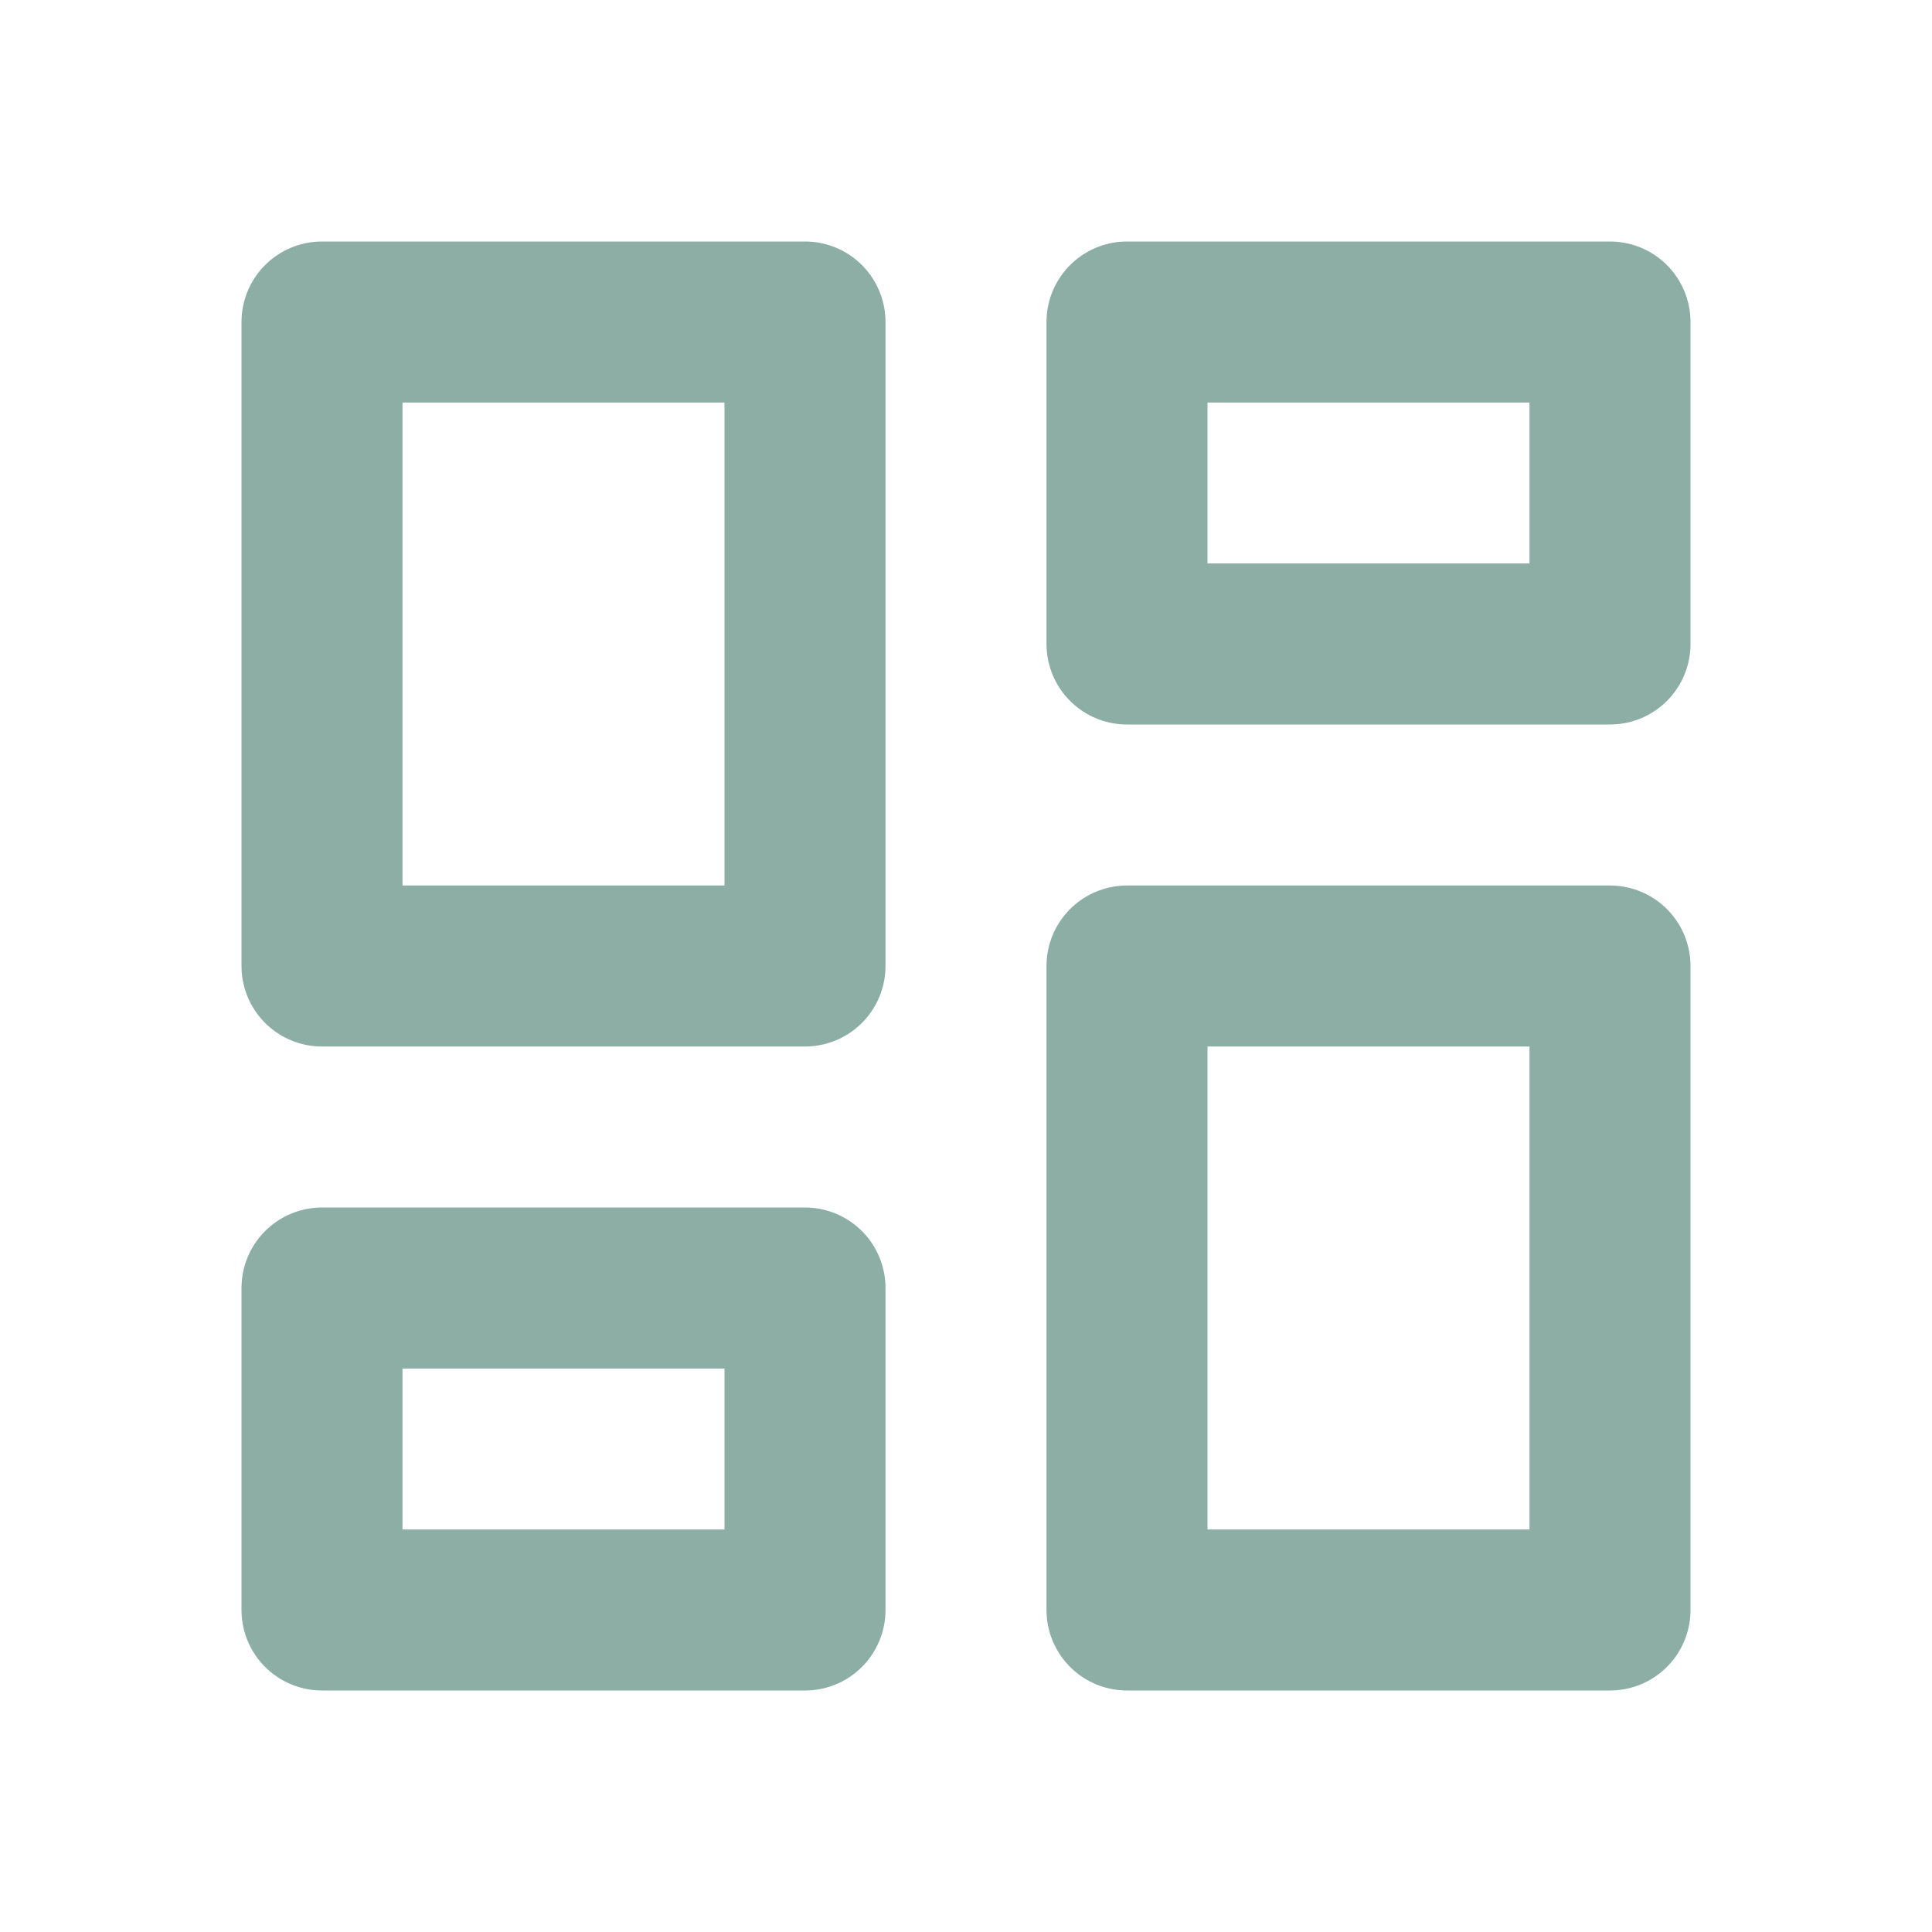
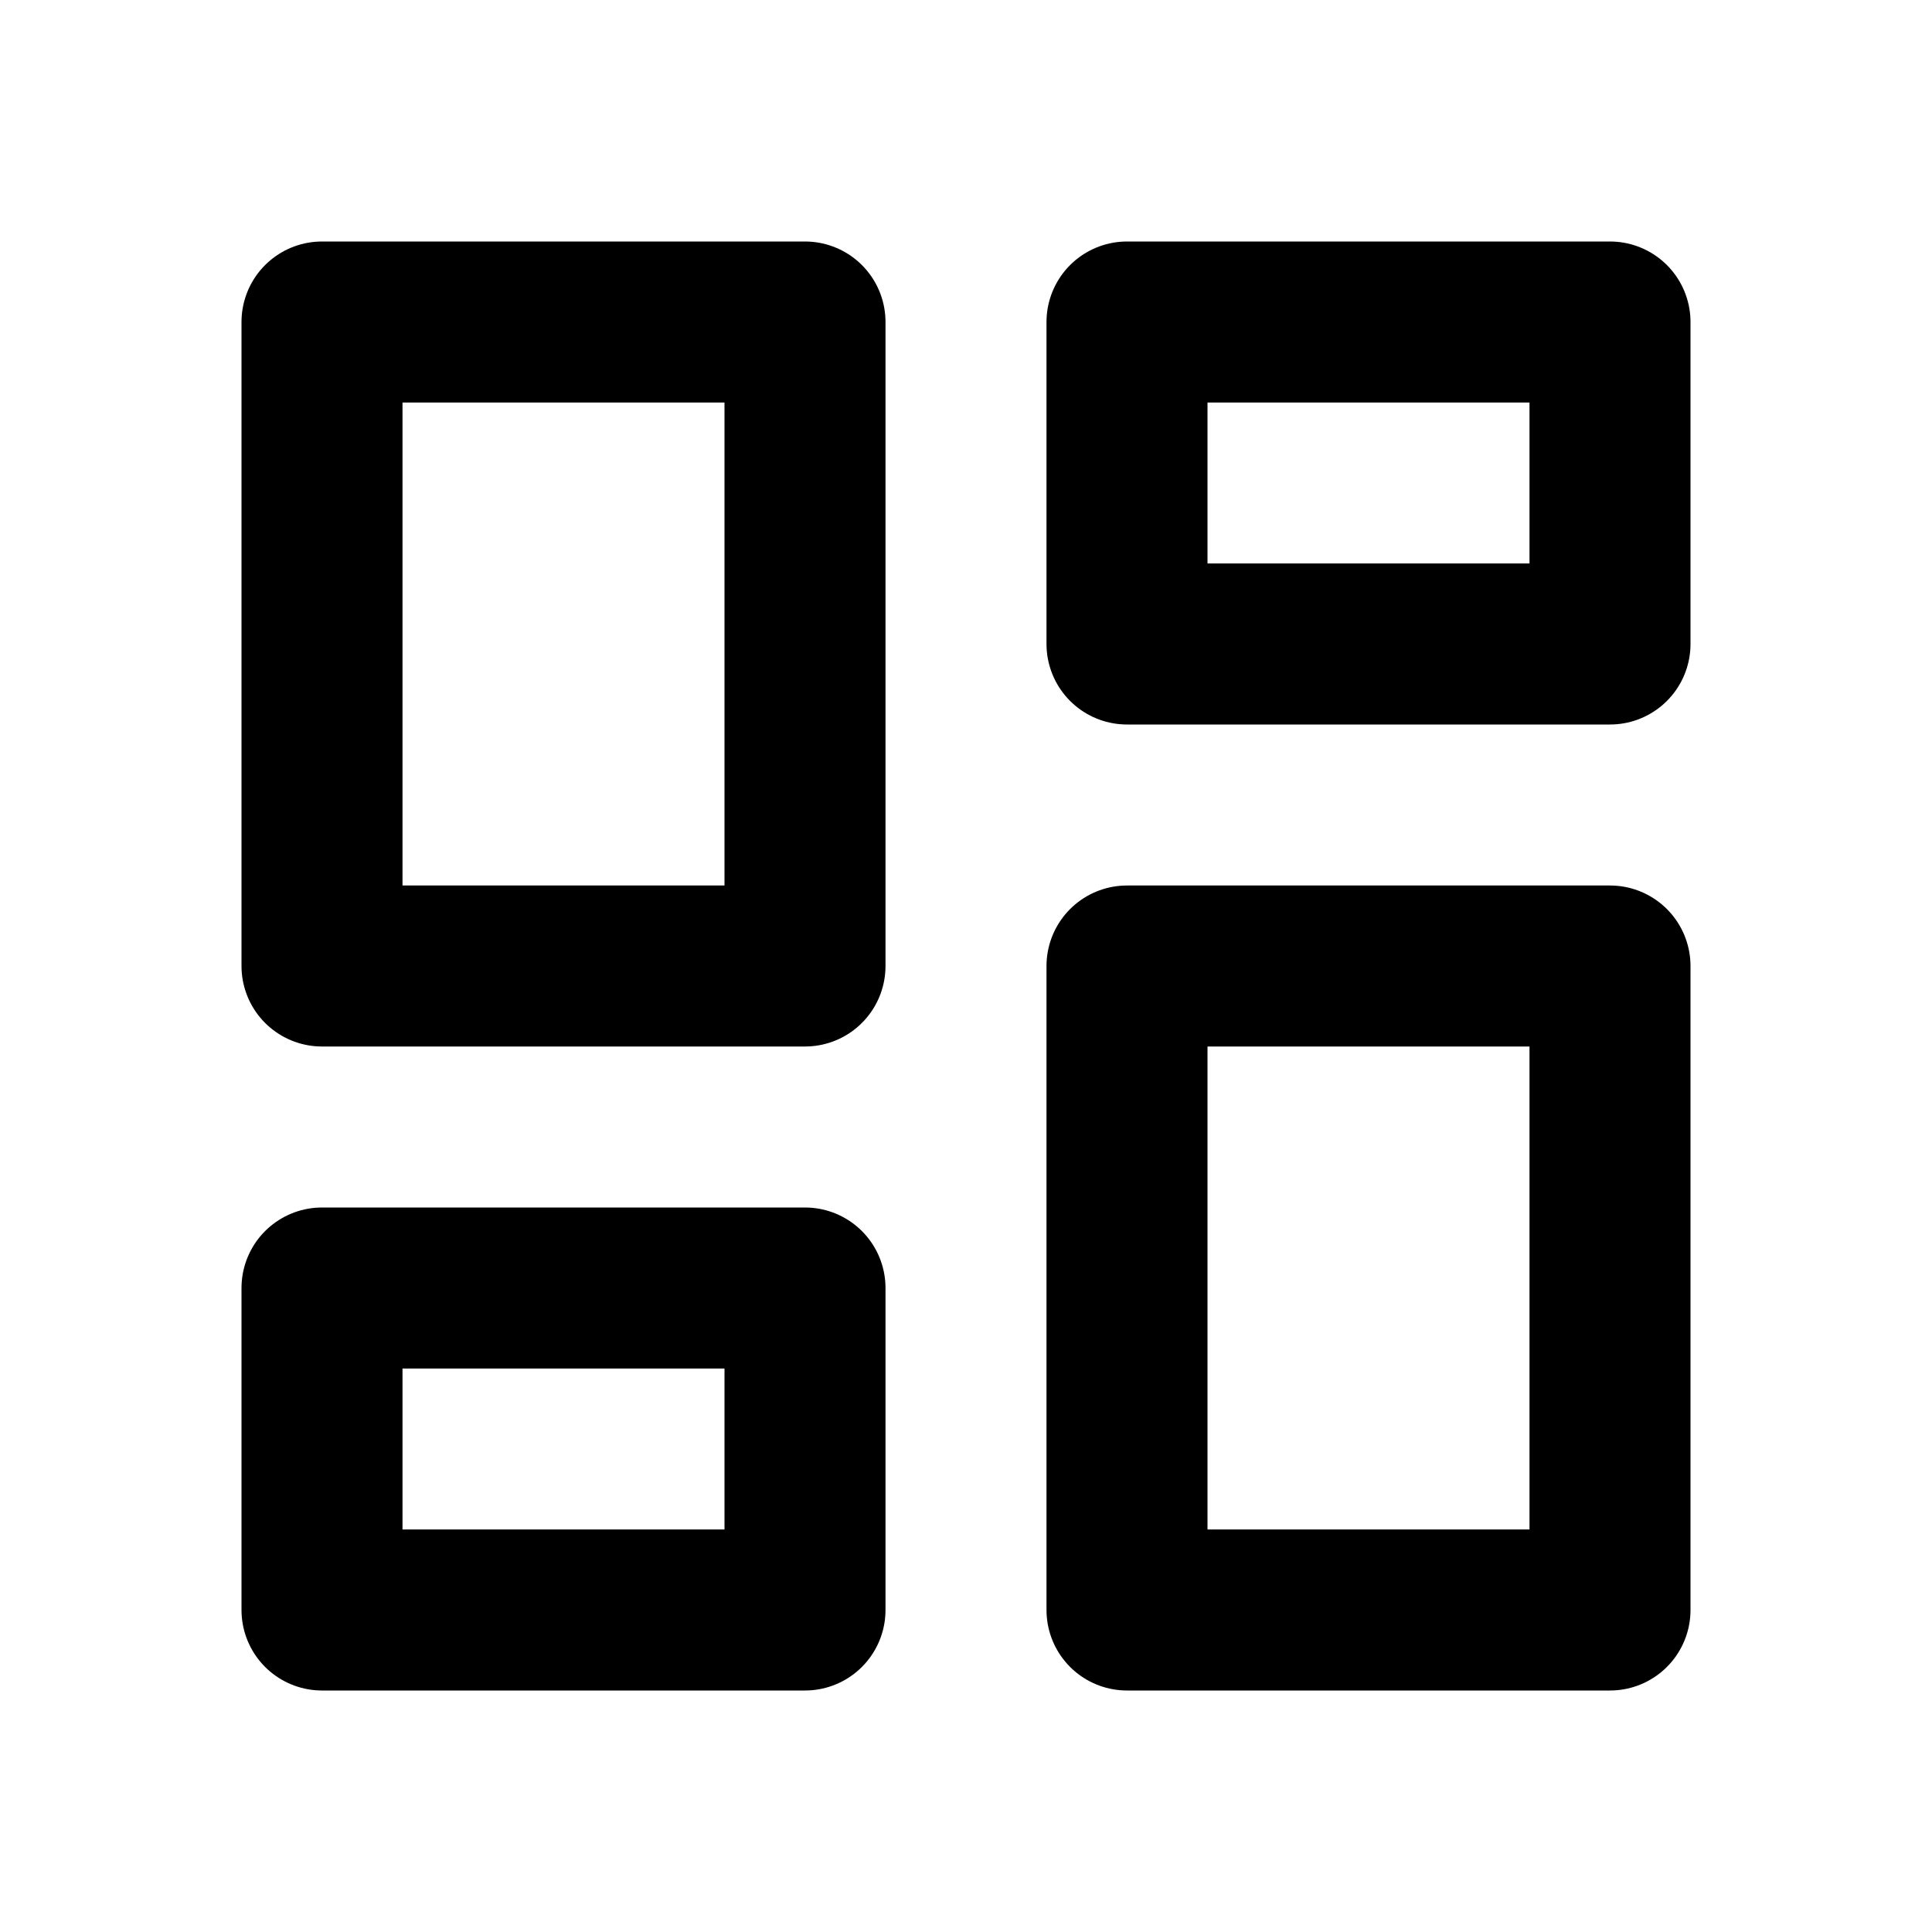
<svg xmlns="http://www.w3.org/2000/svg" width="24" height="24" viewBox="0 0 24 24" fill="none">
-   <path d="M4 4H10V12H4V4Z" stroke="#004D36" stroke-opacity="0.45" stroke-width="2" stroke-linecap="round" stroke-linejoin="round" />
-   <path d="M4 16H10V20H4V16Z" stroke="#004D36" stroke-opacity="0.45" stroke-width="2" stroke-linecap="round" stroke-linejoin="round" />
-   <path d="M14 12H20V20H14V12Z" stroke="#004D36" stroke-opacity="0.45" stroke-width="2" stroke-linecap="round" stroke-linejoin="round" />
-   <path d="M14 4H20V8H14V4Z" stroke="#004D36" stroke-opacity="0.45" stroke-width="2" stroke-linecap="round" stroke-linejoin="round" />
+   <path d="M4 4H10V12H4V4Z" stroke="currentColor" stroke-width="2" stroke-linecap="round" stroke-linejoin="round" />
+   <path d="M4 16H10V20H4V16Z" stroke="currentColor" stroke-width="2" stroke-linecap="round" stroke-linejoin="round" />
+   <path d="M14 12H20V20H14V12Z" stroke="currentColor" stroke-width="2" stroke-linecap="round" stroke-linejoin="round" />
+   <path d="M14 4H20V8H14V4Z" stroke="currentColor" stroke-width="2" stroke-linecap="round" stroke-linejoin="round" />
</svg>
